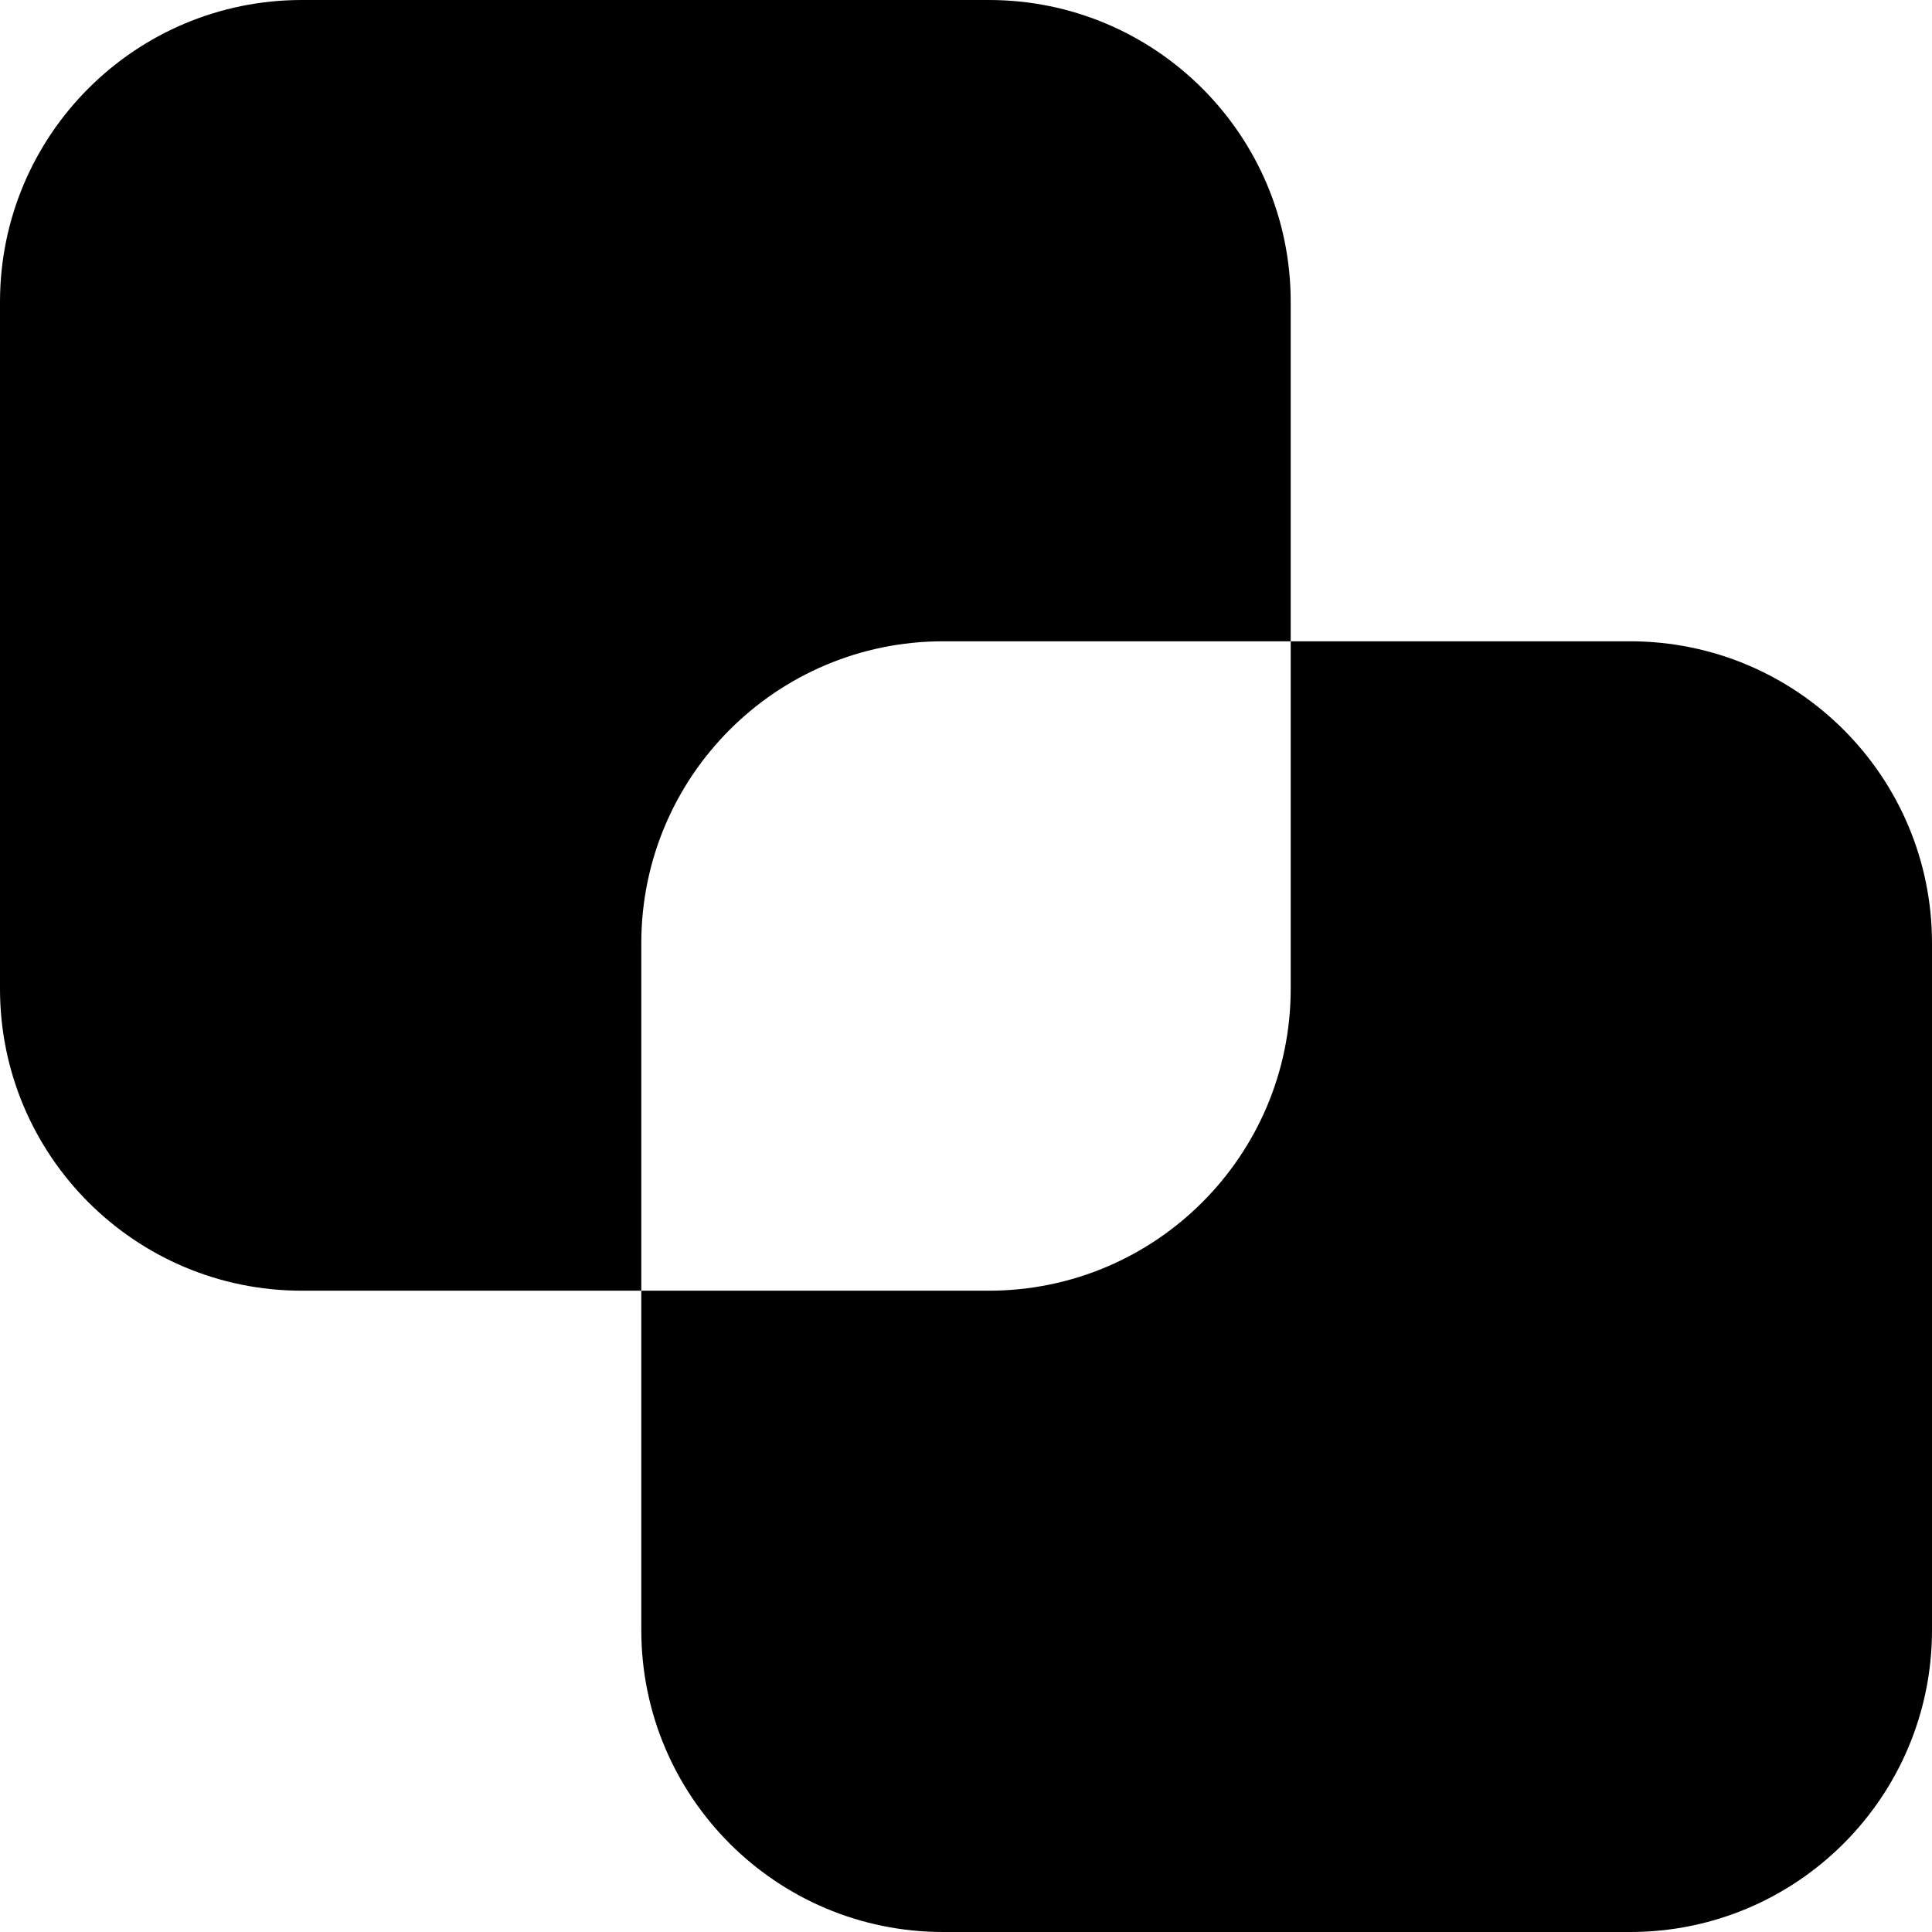
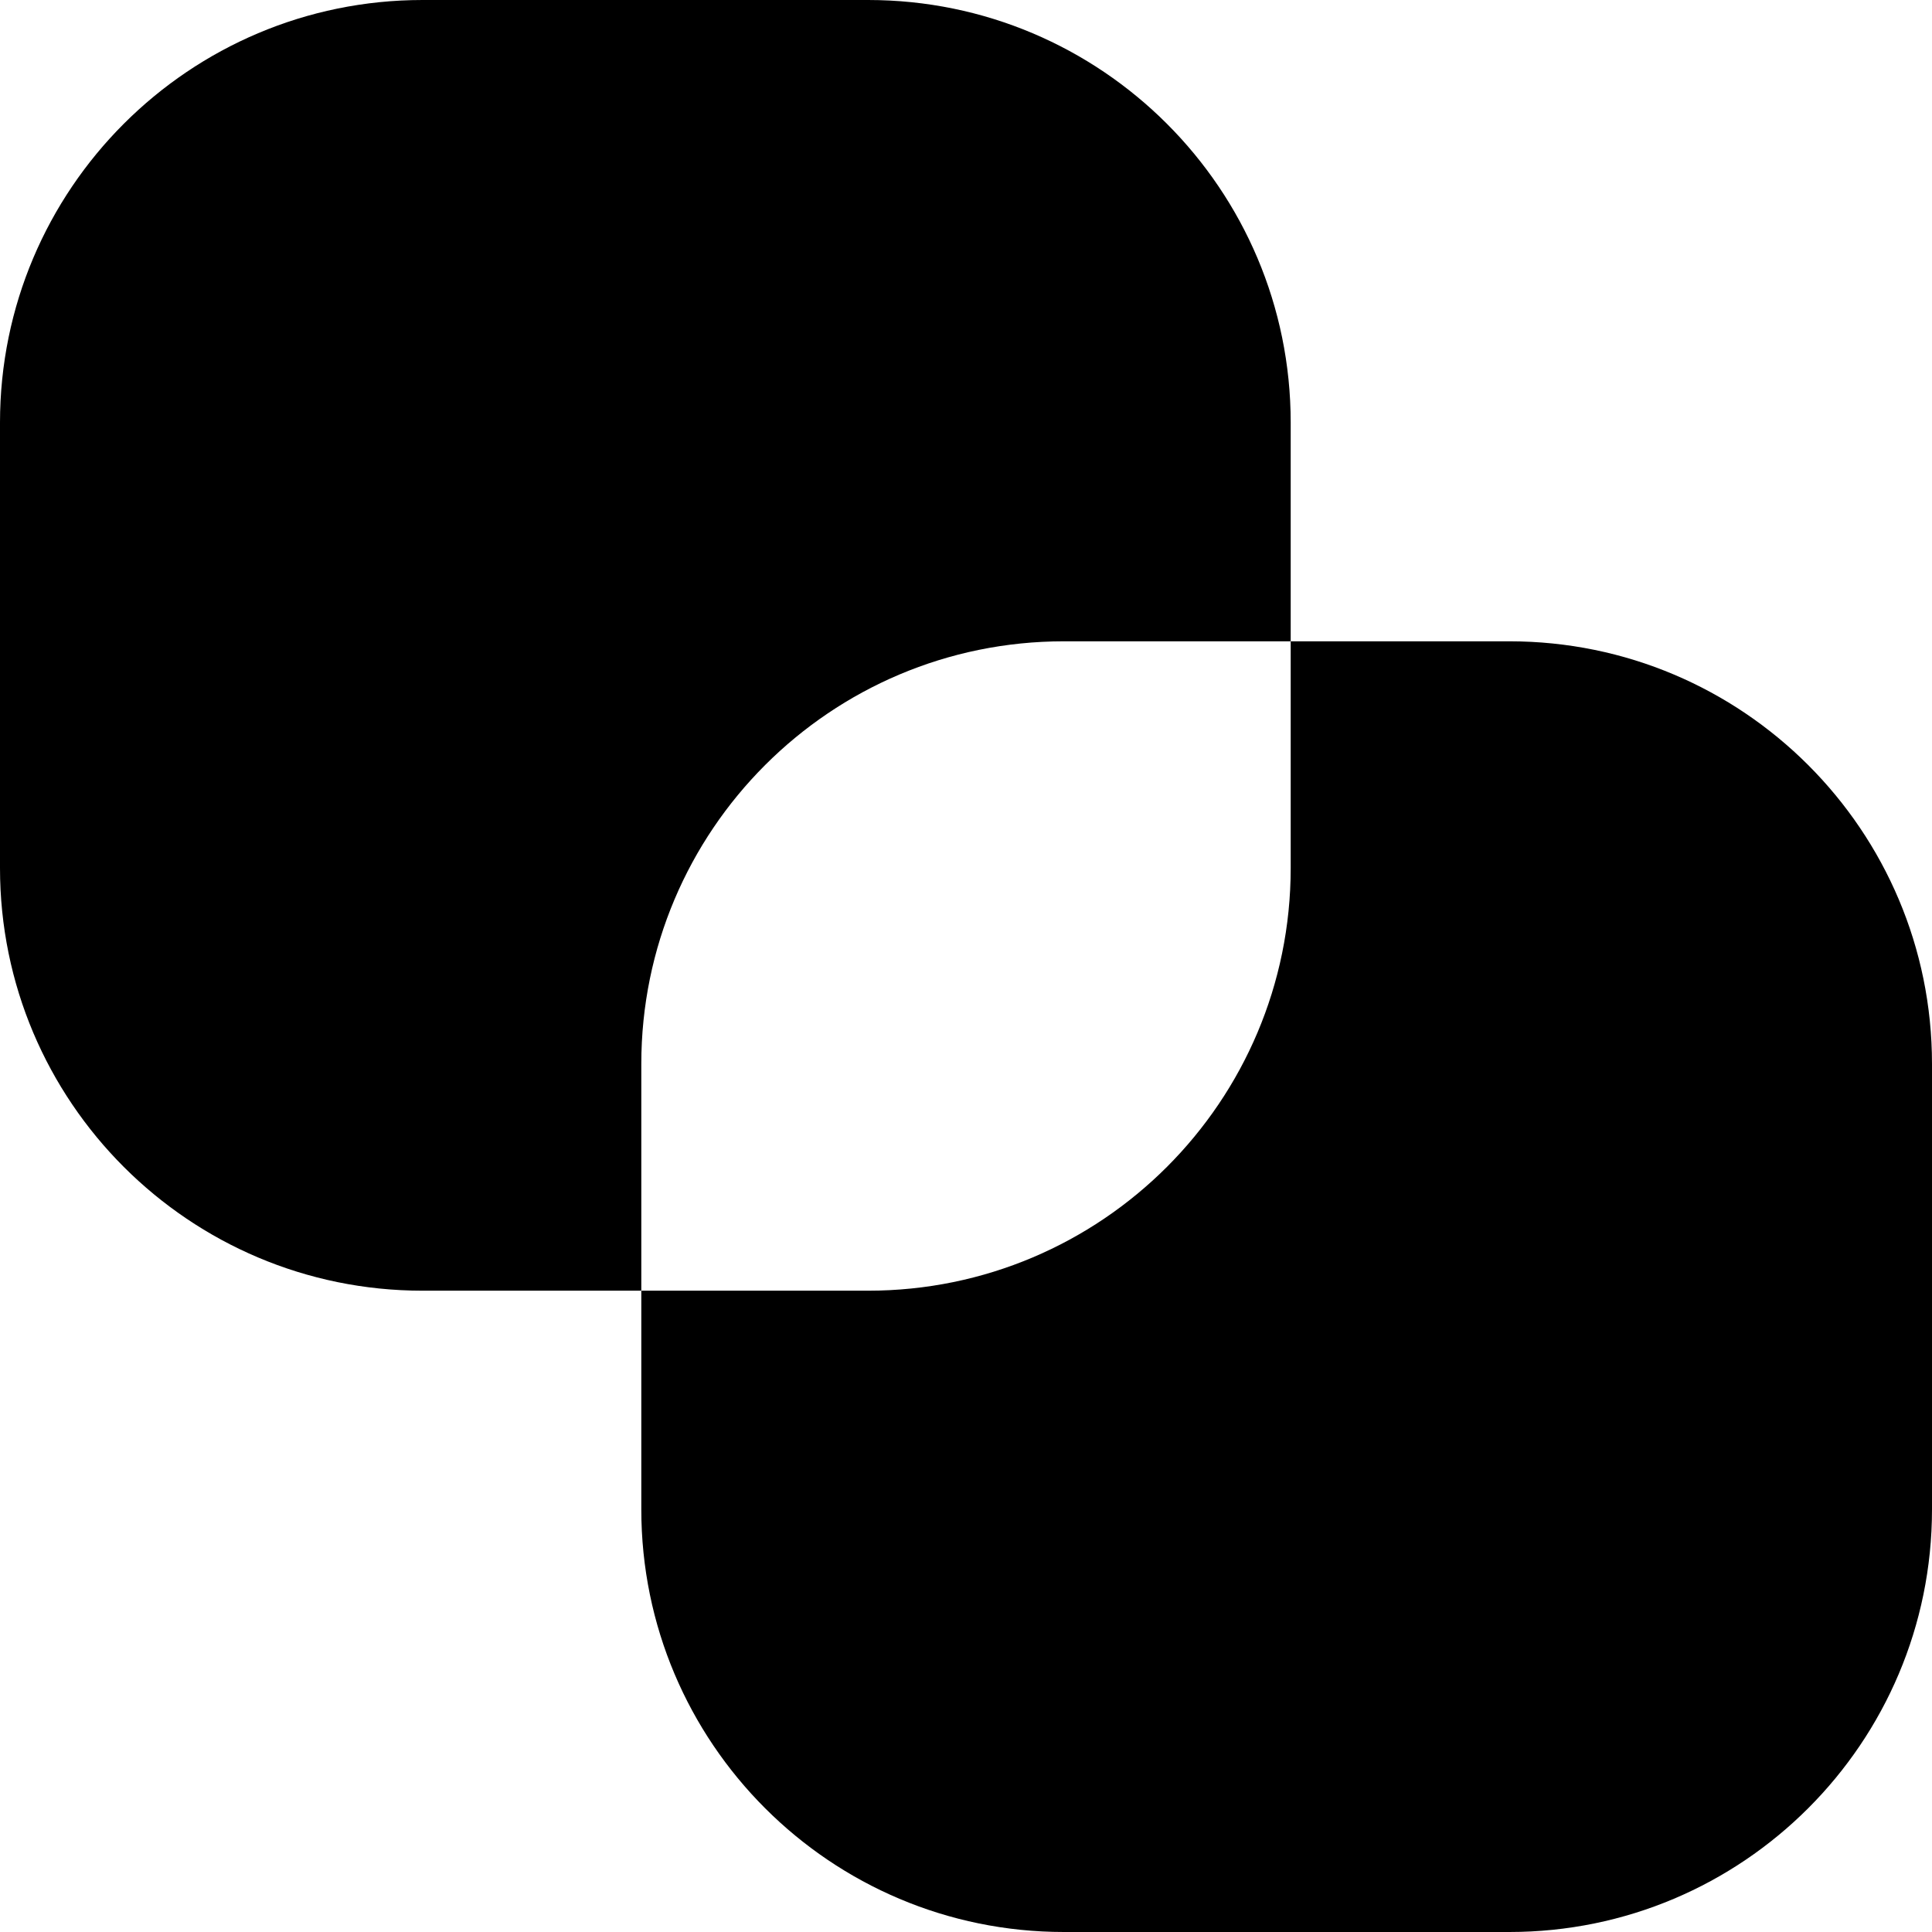
<svg xmlns="http://www.w3.org/2000/svg" viewBox="0 0 64 64" fill="none">
-   <path d="M54 21.244C59.523 21.244 64 25.721 64 31.244V54C64 59.523 59.523 64 54 64H31.244C25.721 64 21.244 59.523 21.244 54V42.756H32.756C38.279 42.756 42.756 38.279 42.756 32.756V21.244H54ZM32.756 0C38.279 0 42.756 4.477 42.756 10V21.244H31.244C25.721 21.244 21.244 25.721 21.244 31.244V42.756H10C4.477 42.756 0 38.279 0 32.756V10C0 4.477 4.477 0 10 0H32.756Z" fill="currentColor" />
+   <path d="M50 21.244C57.732 21.244 64 27.512 64 35.244V50C64 57.732 57.732 64 50 64H35.244C27.512 64 21.244 57.732 21.244 50V42.756H28.756C36.488 42.756 42.756 36.488 42.756 28.756V21.244H50ZM28.756 0C36.488 0 42.756 6.268 42.756 14V21.244H35.244C27.512 21.244 21.244 27.512 21.244 35.244V42.756H14C6.268 42.756 0 36.488 0 28.756V14C0 6.268 6.268 0 14 0H28.756Z" fill="currentColor" />
</svg>
